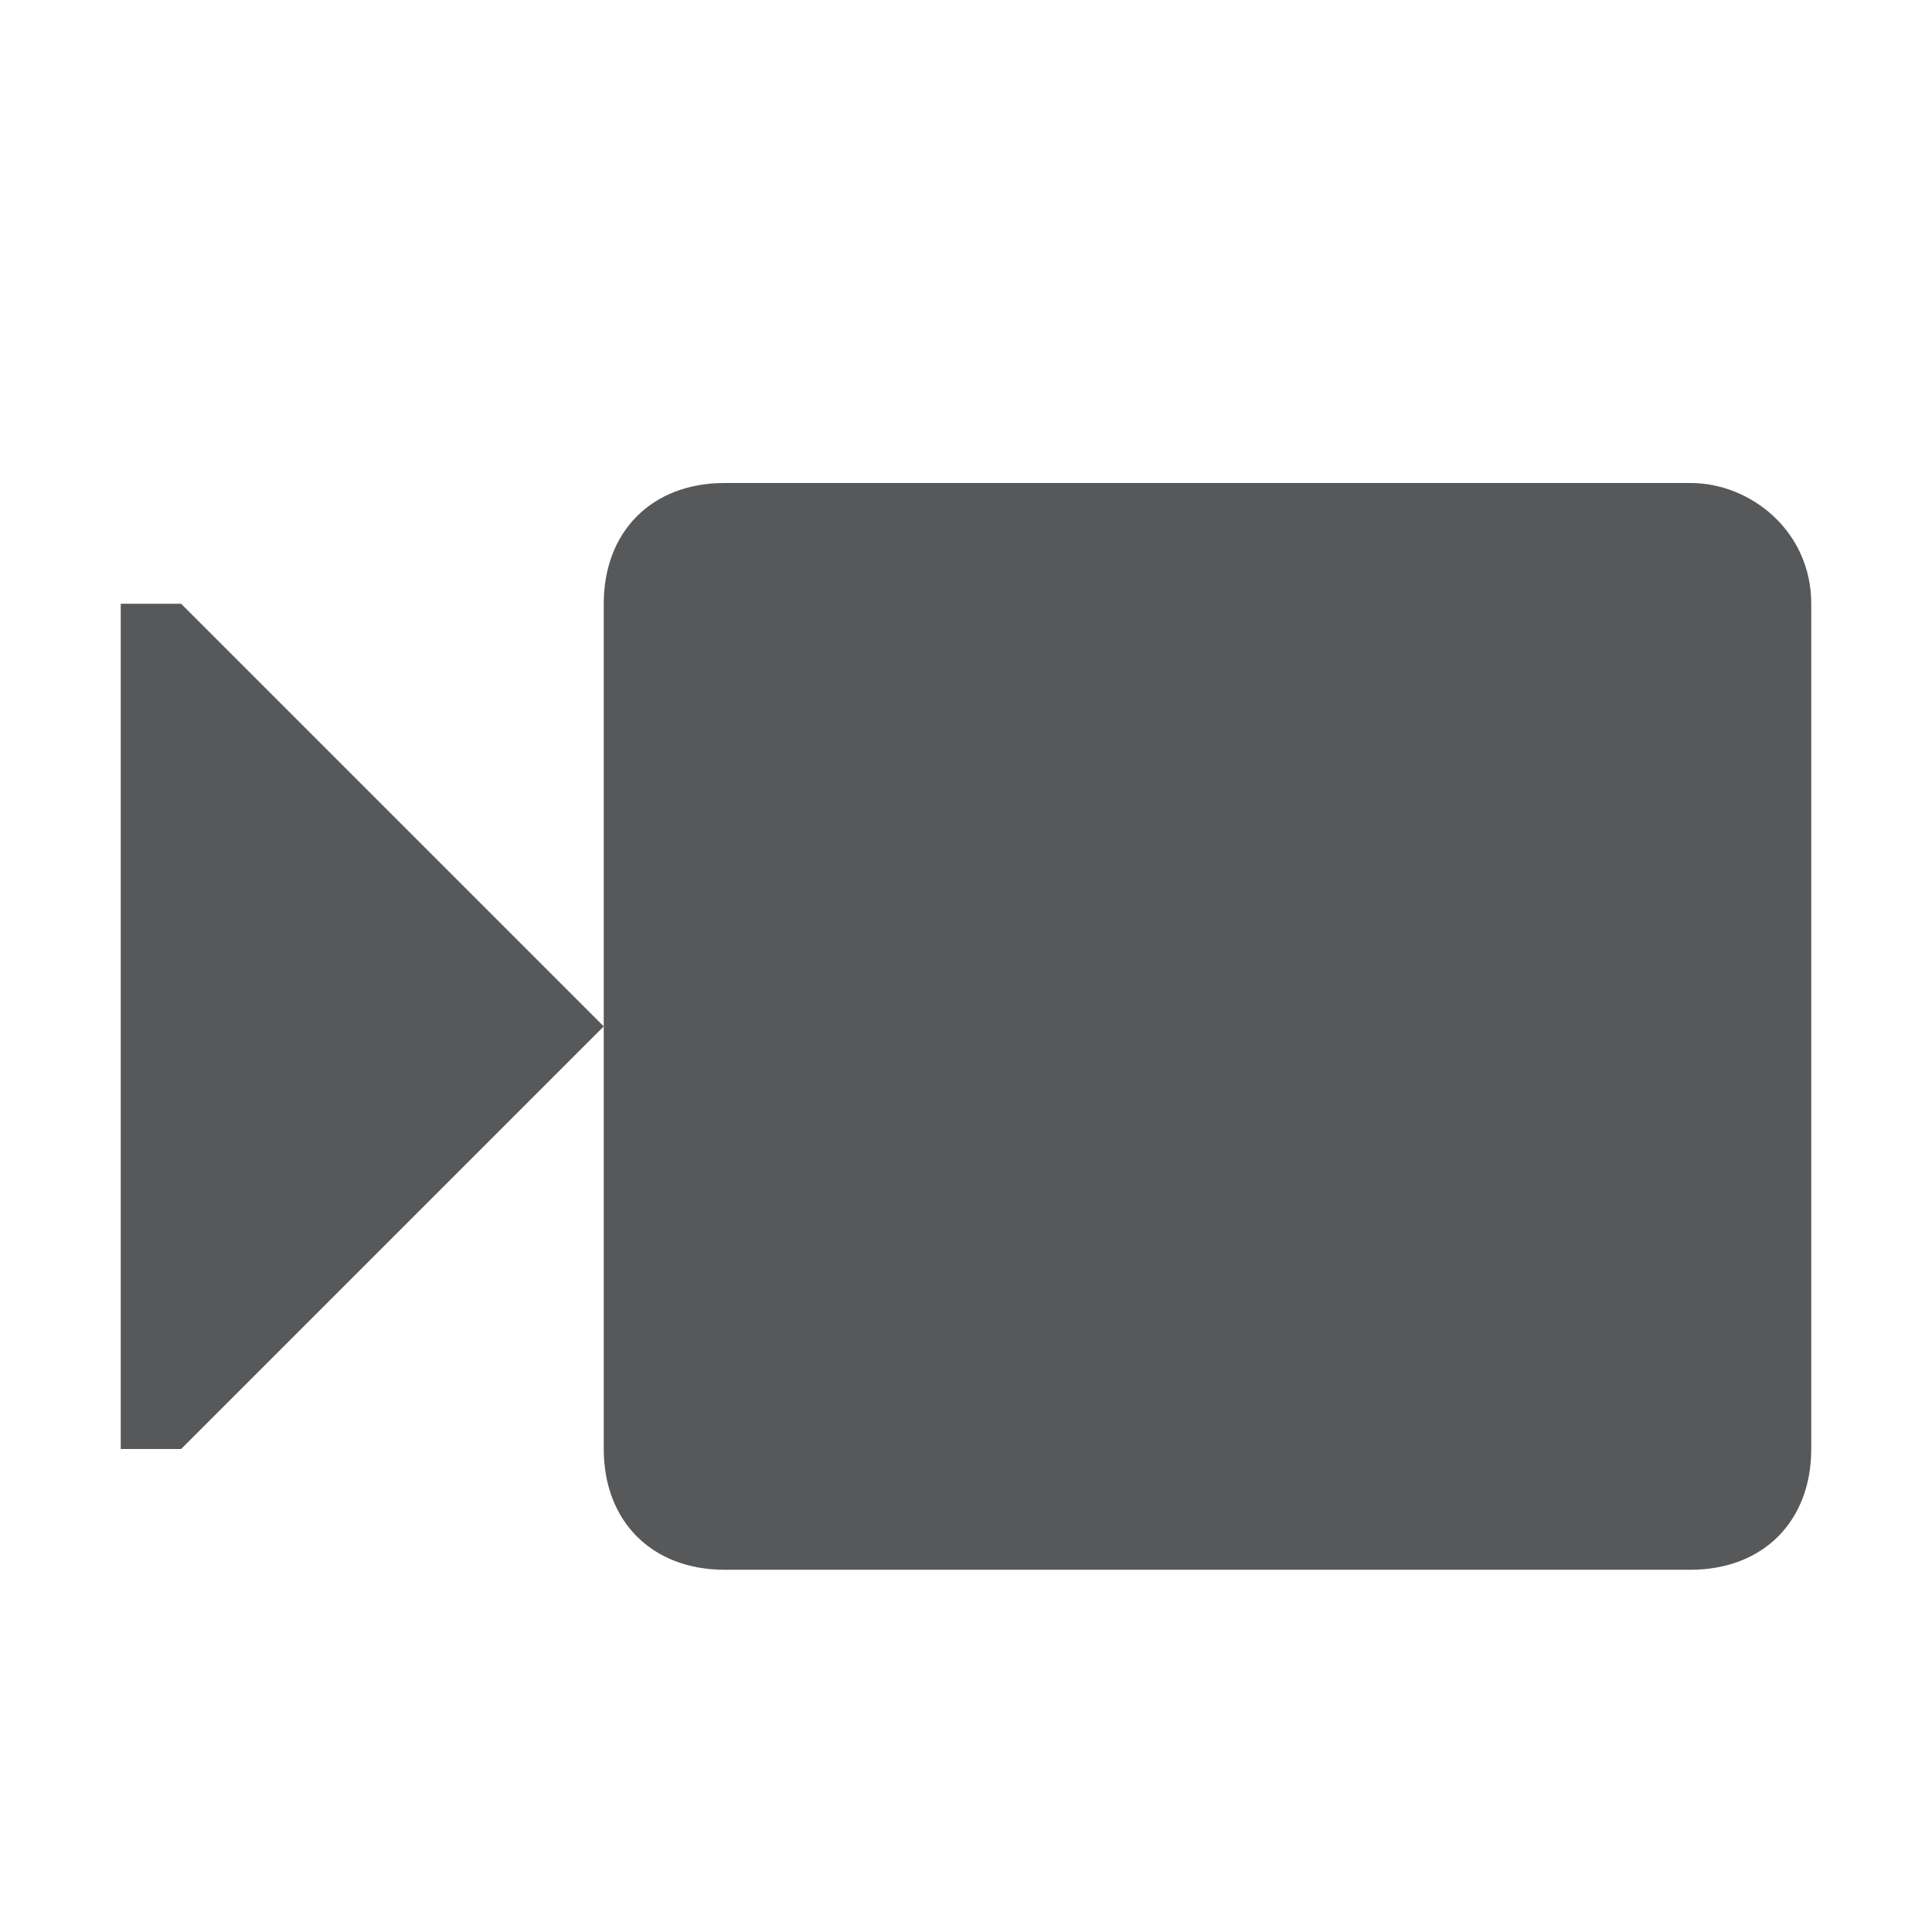
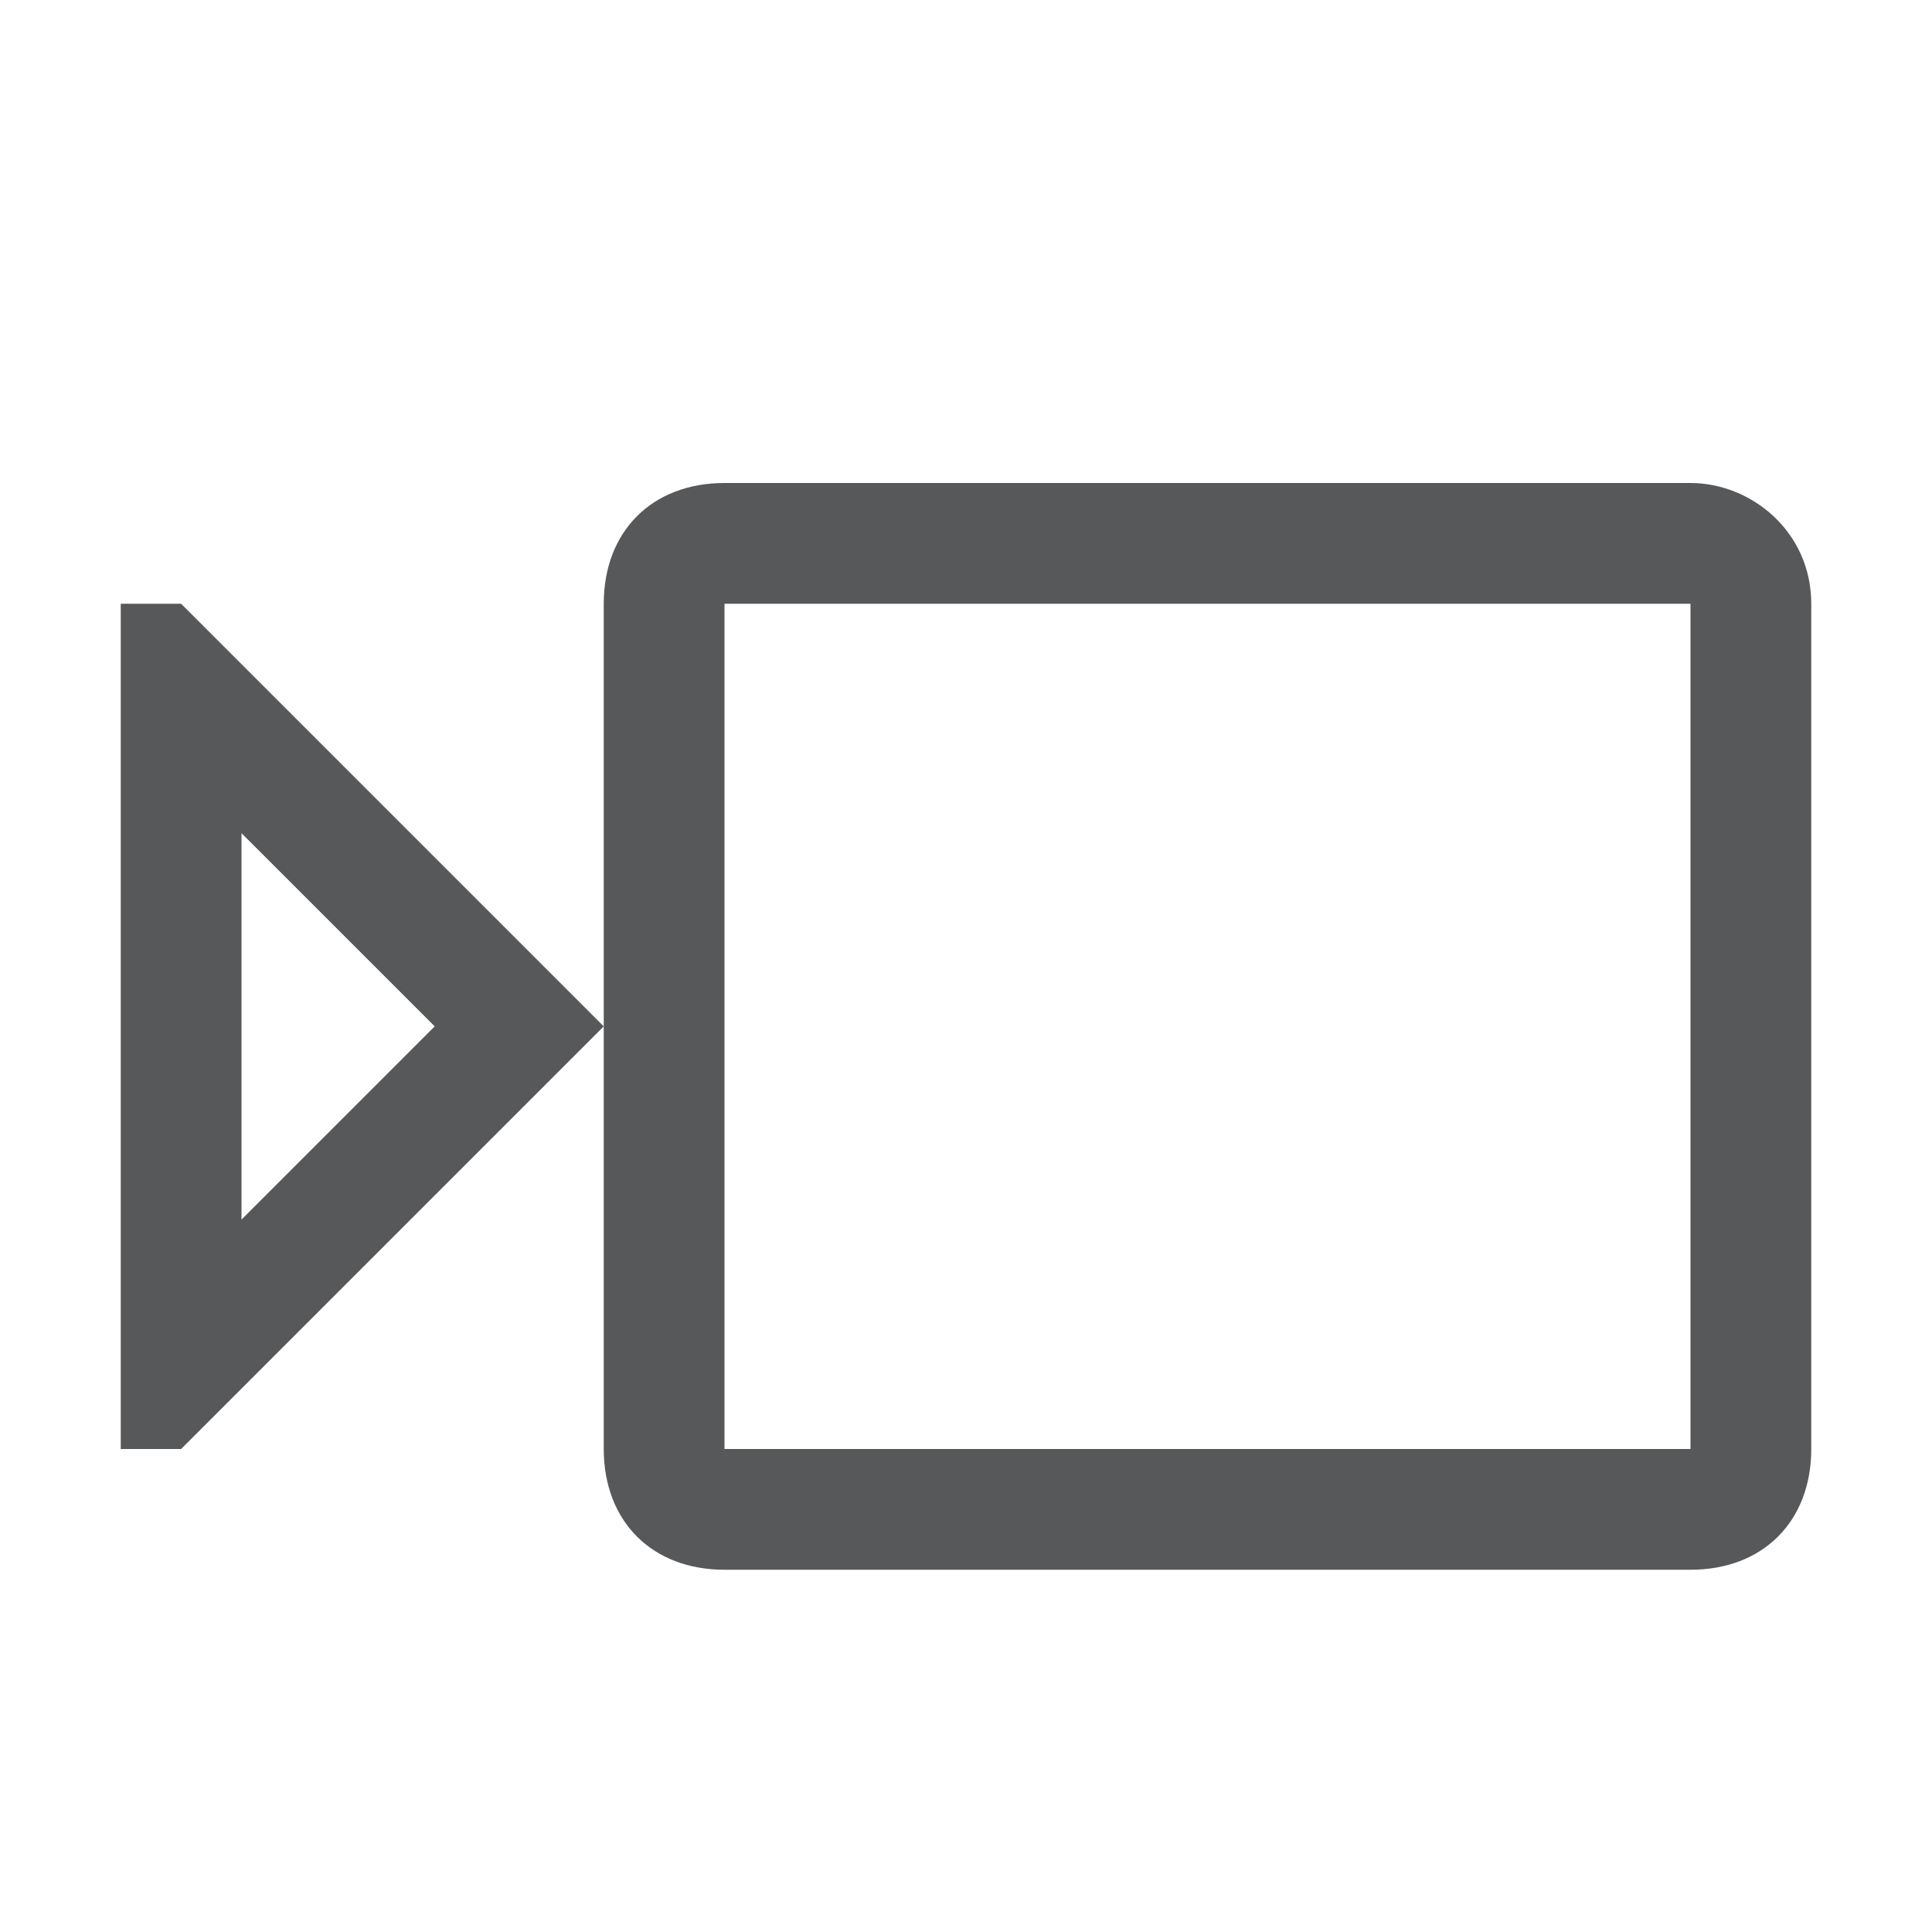
<svg xmlns="http://www.w3.org/2000/svg" version="1.1" id="svg7384" x="0px" y="0px" viewBox="0 0 16 16" style="enable-background:new 0 0 16 16;" xml:space="preserve">
  <style type="text/css">
	.st0{opacity:0.75;}
	.st1{fill:#1F2022;}
</style>
  <g id="layer9" transform="translate(-81,-447)">
</g>
  <g id="layer10" transform="translate(-81,-447)" class="st0">
-     <path id="rect6844" class="st1" d="M95,451h-8c-0.6,0-1,0.4-1,1v7c0,0.6,0.4,1,1,1h8c0.6,0,1-0.4,1-1v-7C96,451.4,95.5,451,95,451z   " />
-     <path id="path6846" class="st1" d="M86,455.5l-3.5-3.5H82v7h0.5   L86,455.5z" />
+     <g id="rect6844">
+       <path class="st1" d="M95,452v7h-8v-7H95 M95,451h-8c-0.6,0-1,0.4-1,1v7c0,0.6,0.4,1,1,1h8c0.6,0,1-0.4,1-1v-7    C96,451.4,95.5,451,95,451L95,451z" />
+     </g>
+     <g id="path6846">
+       <path class="st1" d="M83,453.9l1.6,1.6l-1.6,1.6V453.9 M82.5,452H82v7h0.5l3.5-3.5L82.5,452L82.5,452z" />
+     </g>
  </g>
  <g id="layer11" transform="translate(-81,-447)">
</g>
  <g id="layer13" transform="translate(-81,-447)">
</g>
  <g id="layer14" transform="translate(-81,-447)">
</g>
  <g id="layer15" transform="translate(-81,-447)">
</g>
  <g id="g71291" transform="translate(-81,-447)">
</g>
  <g id="g4953" transform="translate(-81,-447)">
</g>
  <g id="layer12" transform="translate(-81,-447)">
</g>
</svg>
